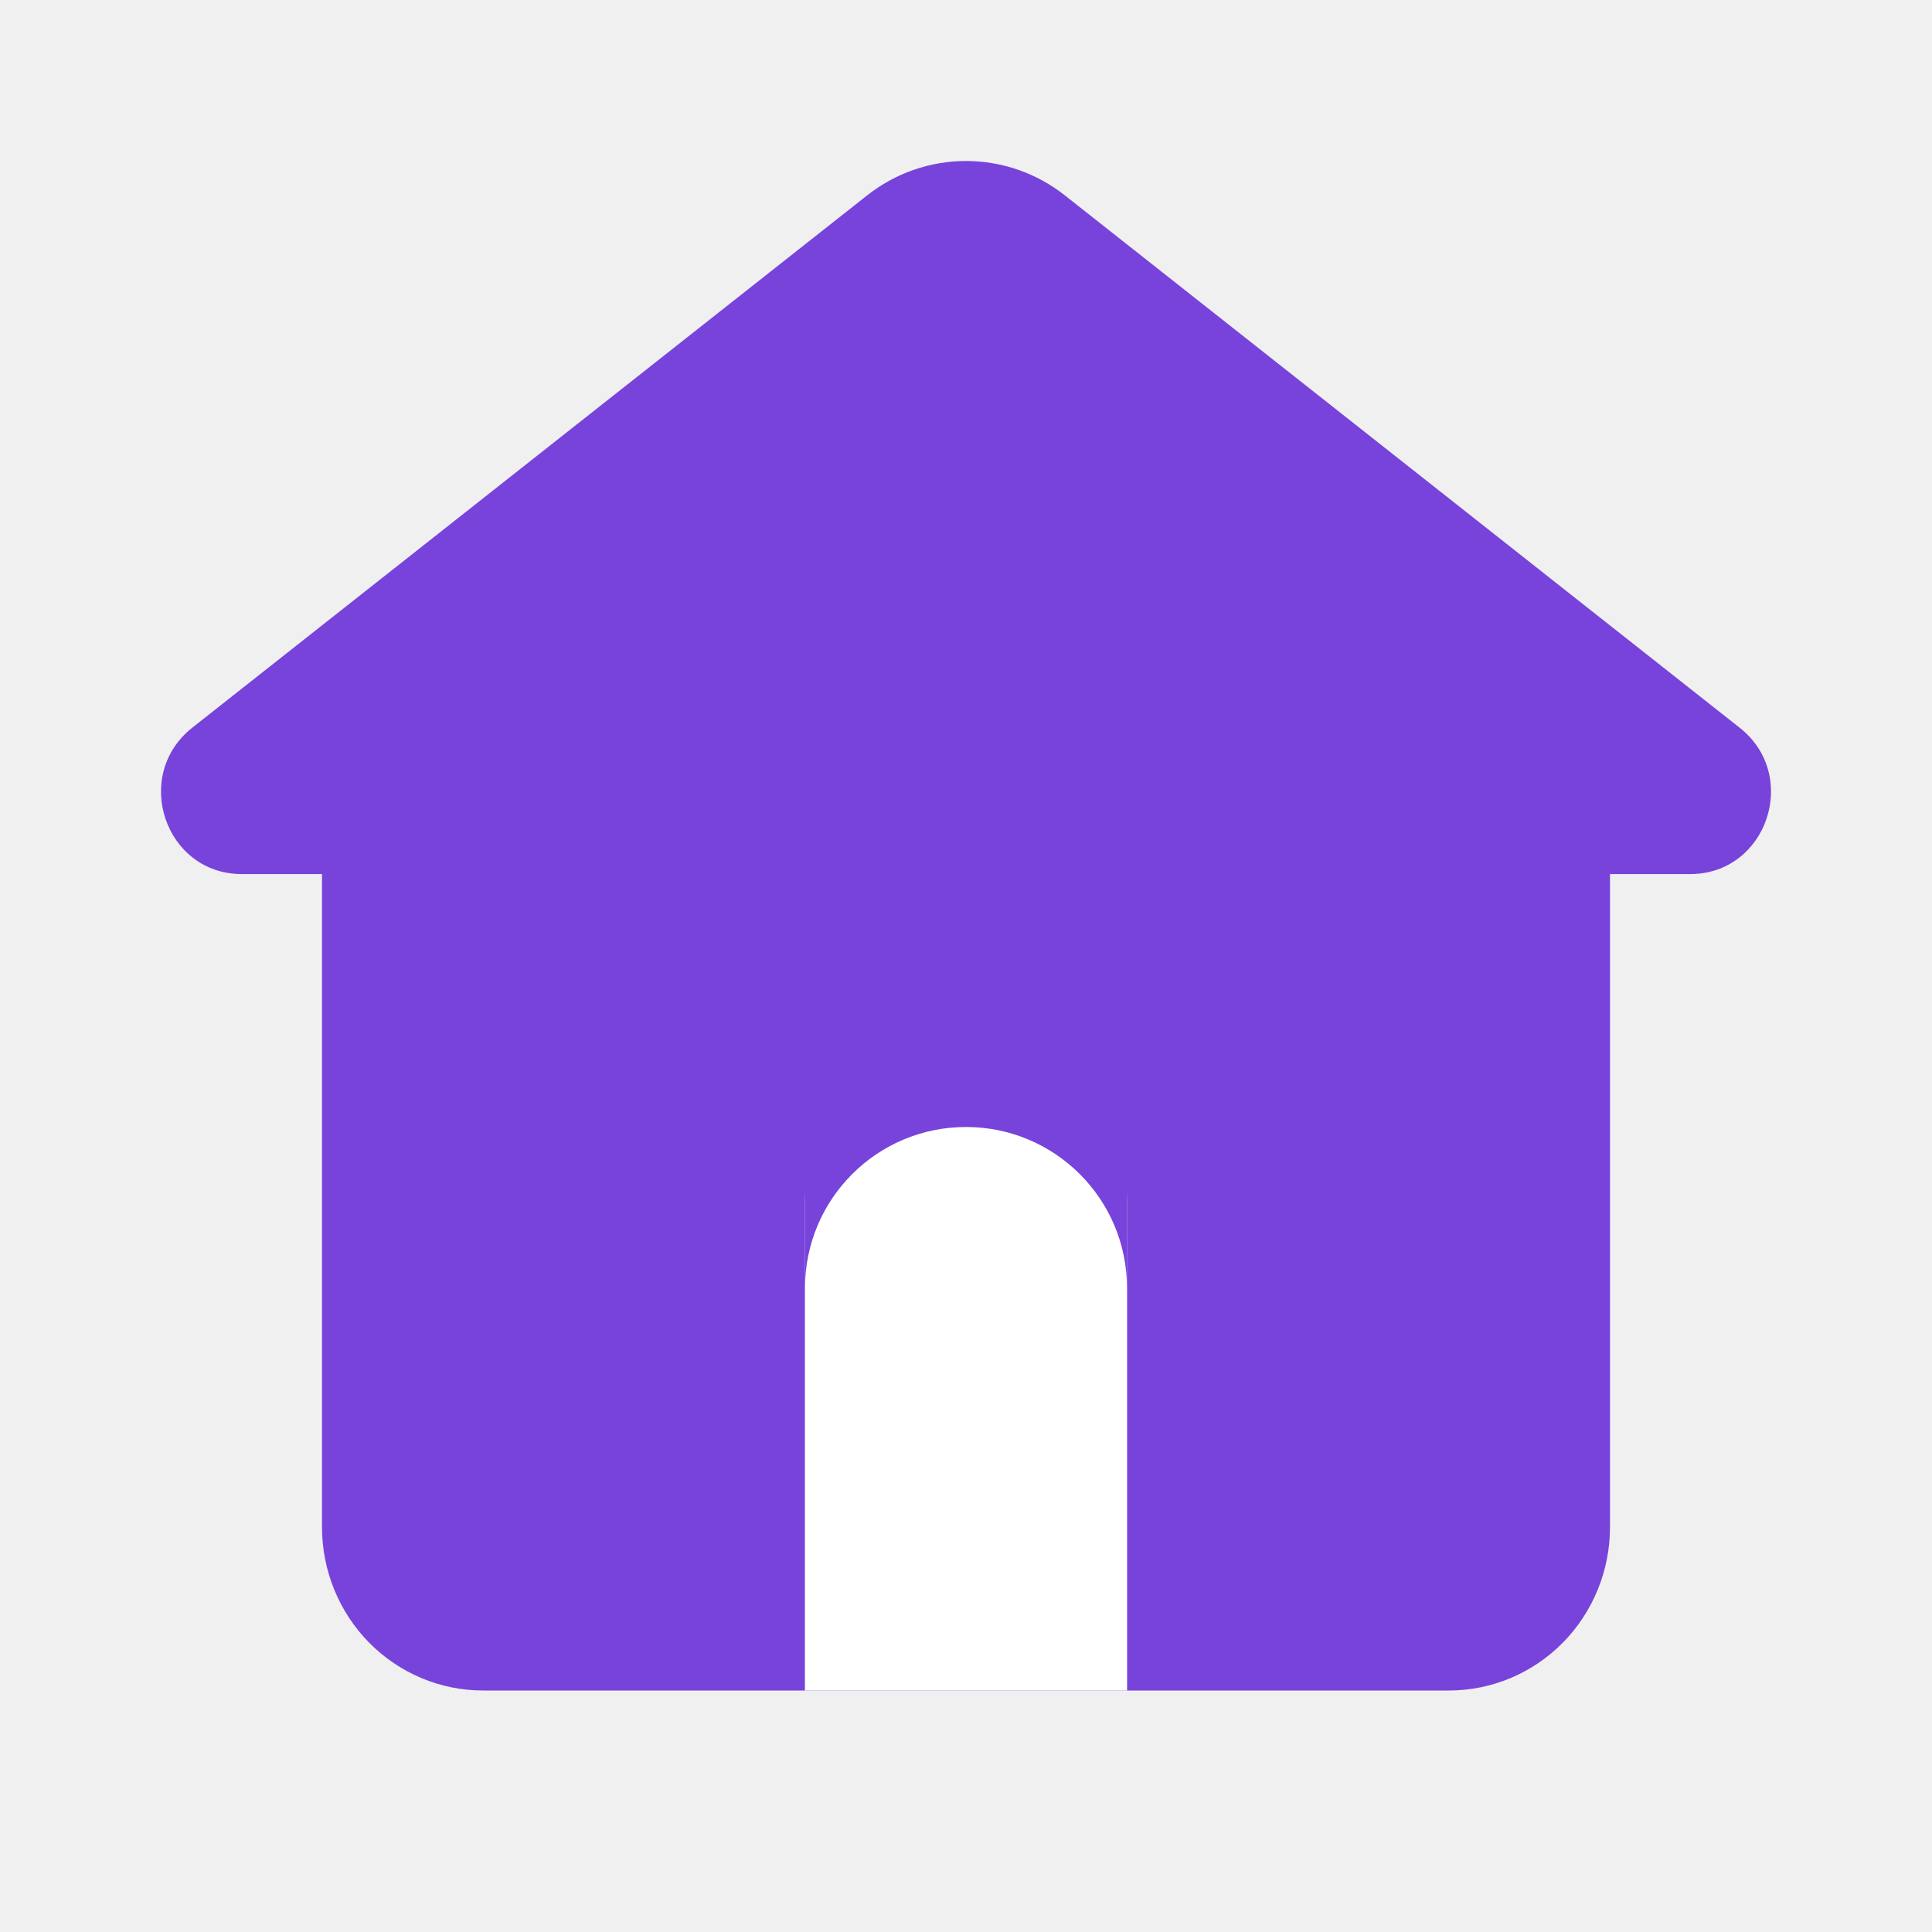
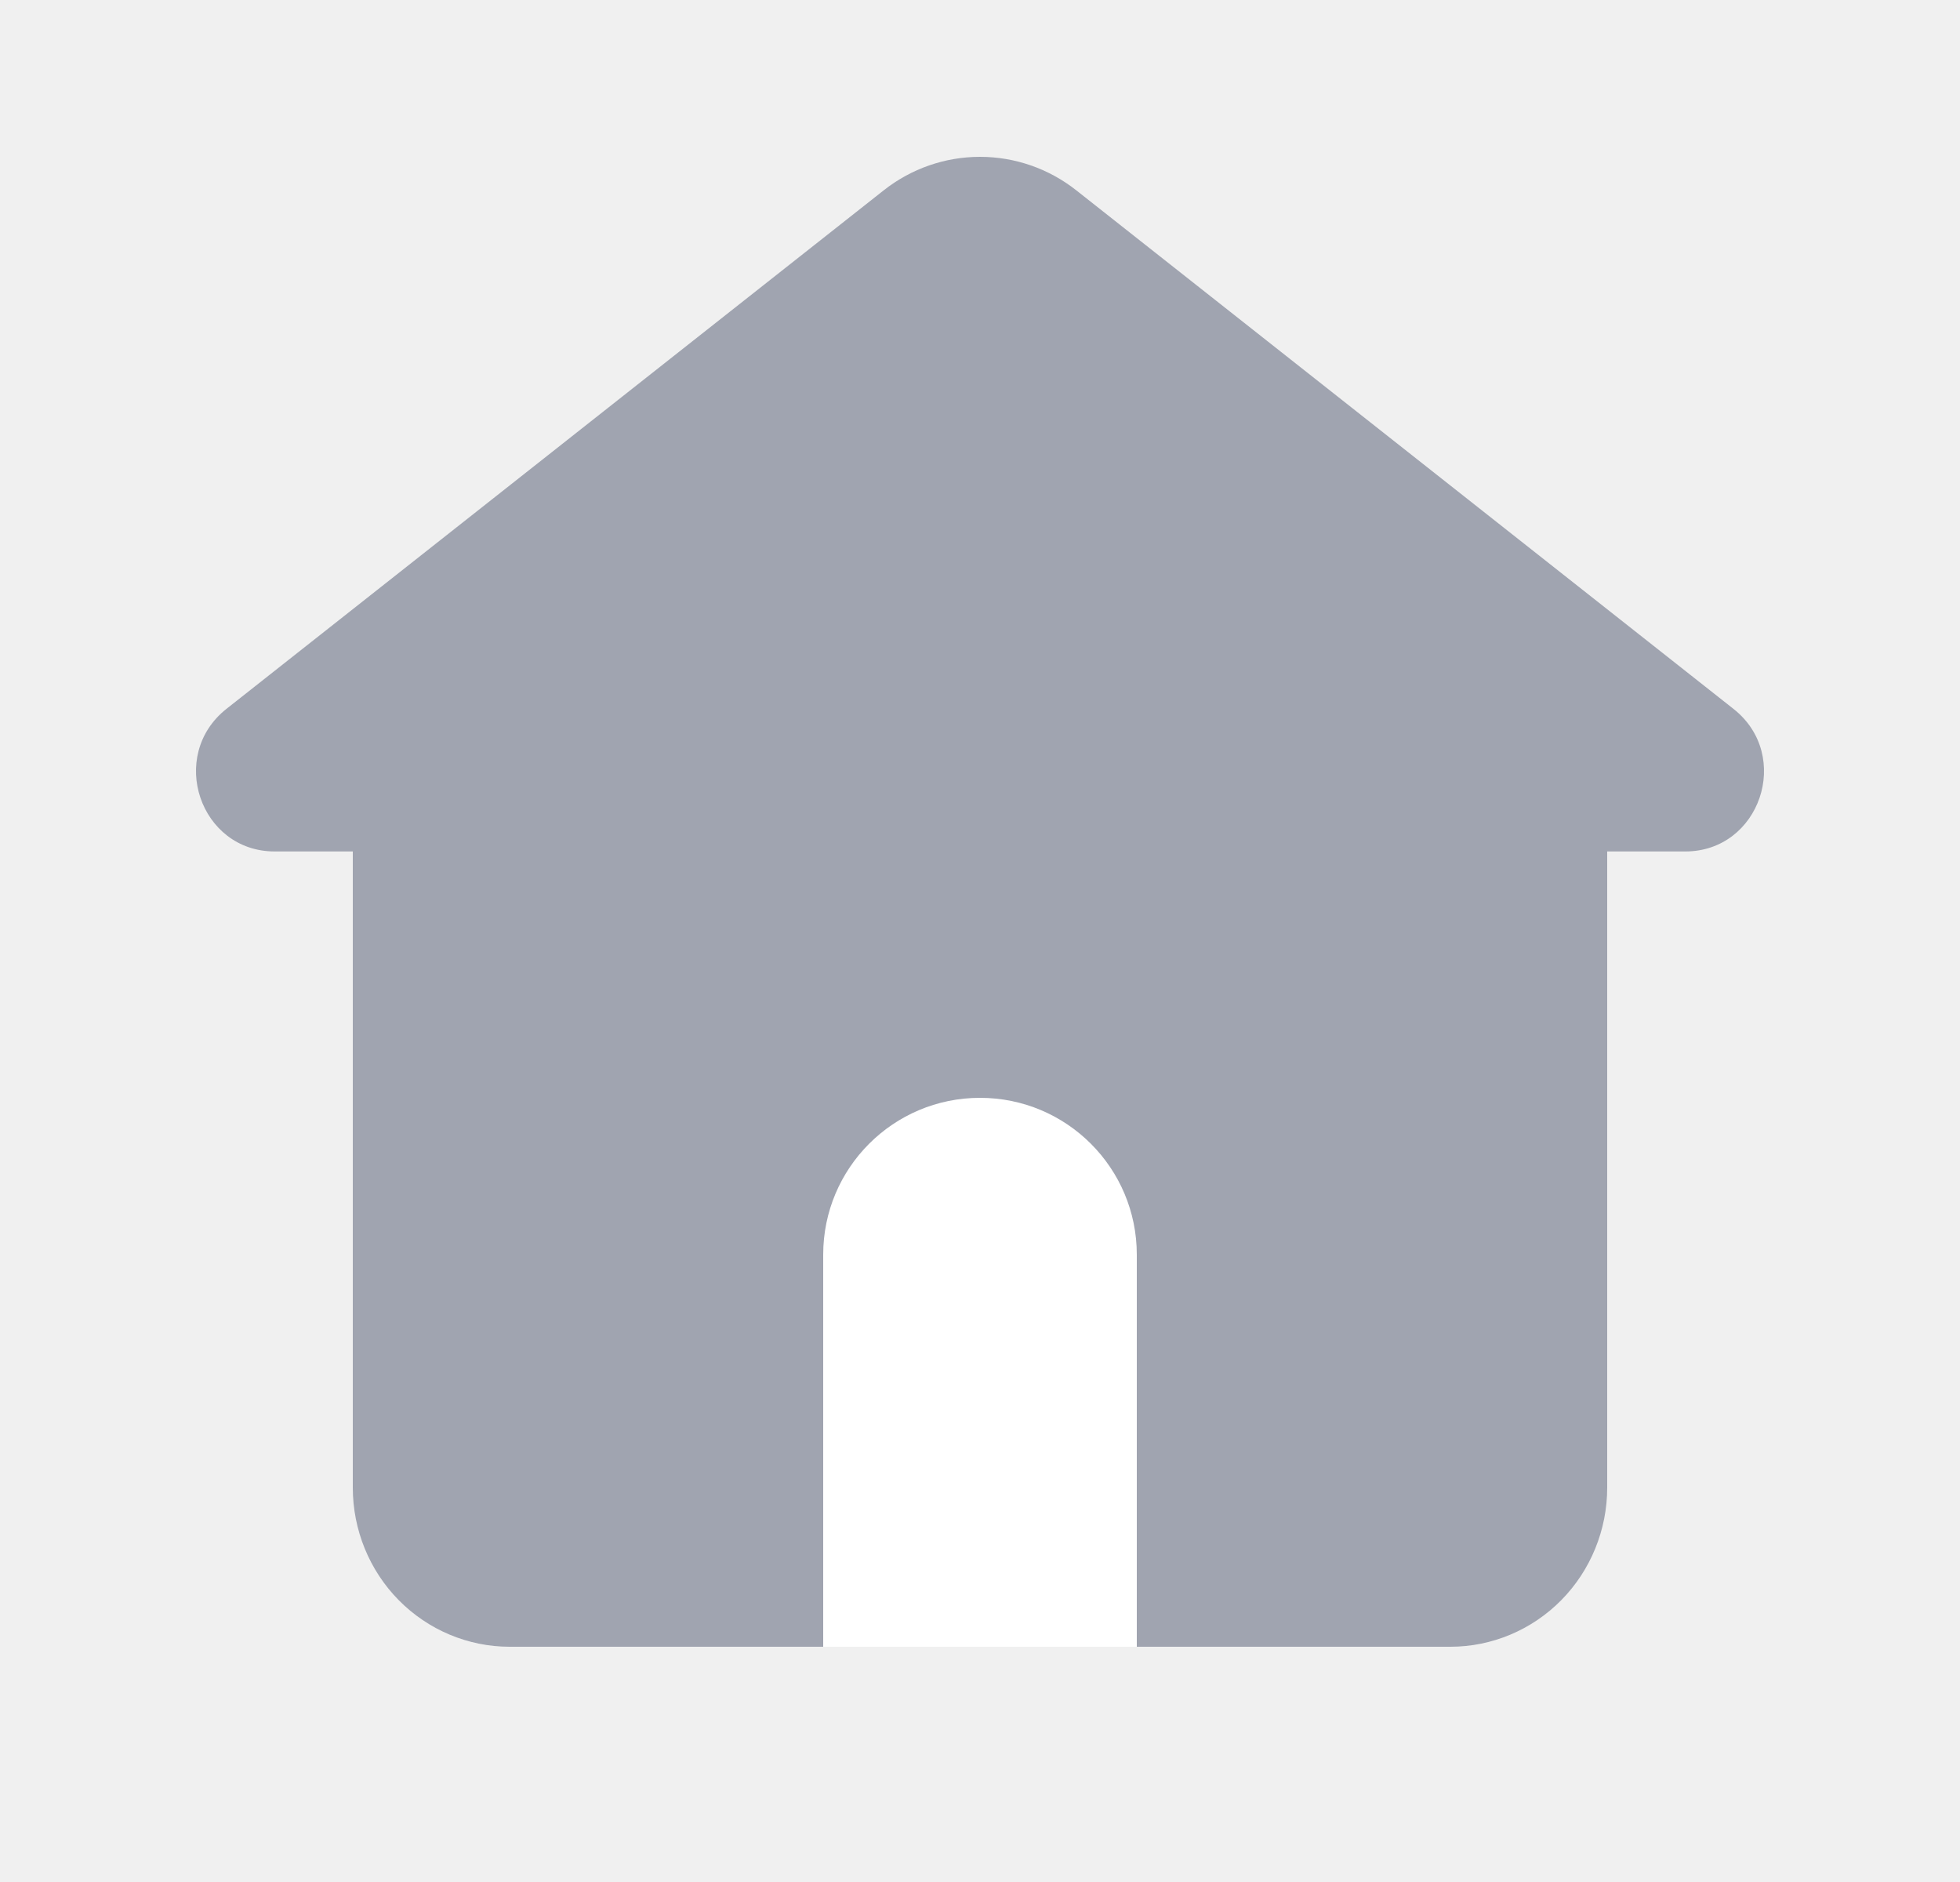
- <svg xmlns="http://www.w3.org/2000/svg" width="24" height="24" viewBox="0 0 24 24" fill="none">
-   <g clip-path="url(#clip0_1838_1277)">
-     <path d="M10 13C10 11.895 10.895 11 12 11C13.105 11 14 11.895 14 13V21H10V13Z" fill="#7743DB" />
-     <path d="M13.228 2.427C12.877 2.15 12.445 2 12 2C11.555 2 11.123 2.15 10.772 2.427L2.388 9.04C1.636 9.636 2.05 10.858 3.003 10.858H4V18.971C4 19.509 4.211 20.026 4.586 20.406C4.961 20.786 5.47 21 6 21H10V14.915C10 14.377 10.211 13.861 10.586 13.48C10.961 13.1 11.47 12.886 12 12.886C12.53 12.886 13.039 13.1 13.414 13.48C13.789 13.861 14 14.377 14 14.915V21H18C18.53 21 19.039 20.786 19.414 20.406C19.789 20.026 20 19.509 20 18.971V10.858H20.997C21.949 10.858 22.365 9.636 21.612 9.041L13.228 2.427Z" fill="#7743DB" />
-     <path d="M10 16C10 14.895 10.895 14 12 14C13.105 14 14 14.895 14 16V21H10V16Z" fill="white" />
+ <svg xmlns="http://www.w3.org/2000/svg" width="25" height="24" viewBox="0 0 25 24" fill="none">
+   <g clip-path="url(#clip0_1853_2627)">
+     <path d="M10.5 13C10.5 11.895 11.395 11 12.5 11C13.605 11 14.5 11.895 14.5 13V21H10.5V13Z" fill="#A0A4B0" />
+     <path d="M13.728 2.427C13.377 2.15 12.945 2 12.5 2C12.055 2 11.623 2.15 11.272 2.427L2.888 9.04C2.136 9.636 2.55 10.858 3.503 10.858H4.5V18.971C4.5 19.509 4.711 20.026 5.086 20.406C5.461 20.786 5.97 21 6.5 21H10.5V14.915C10.5 14.377 10.711 13.861 11.086 13.48C11.461 13.1 11.97 12.886 12.5 12.886C13.03 12.886 13.539 13.1 13.914 13.48C14.289 13.861 14.5 14.377 14.5 14.915V21H18.5C19.03 21 19.539 20.786 19.914 20.406C20.289 20.026 20.5 19.509 20.5 18.971V10.858H21.497C22.449 10.858 22.865 9.636 22.112 9.041L13.728 2.427Z" fill="#A0A4B0" />
+     <path d="M10.5 16C10.5 14.895 11.395 14 12.5 14C13.605 14 14.5 14.895 14.5 16V21H10.5V16Z" fill="white" />
  </g>
  <defs>
-     <clipPath id="clip0_1838_1277">
-       <rect width="24" height="24" fill="white" />
+     <clipPath id="clip0_1853_2627">
+       <rect width="24" height="24" fill="white" transform="translate(0.5)" />
    </clipPath>
  </defs>
</svg>
